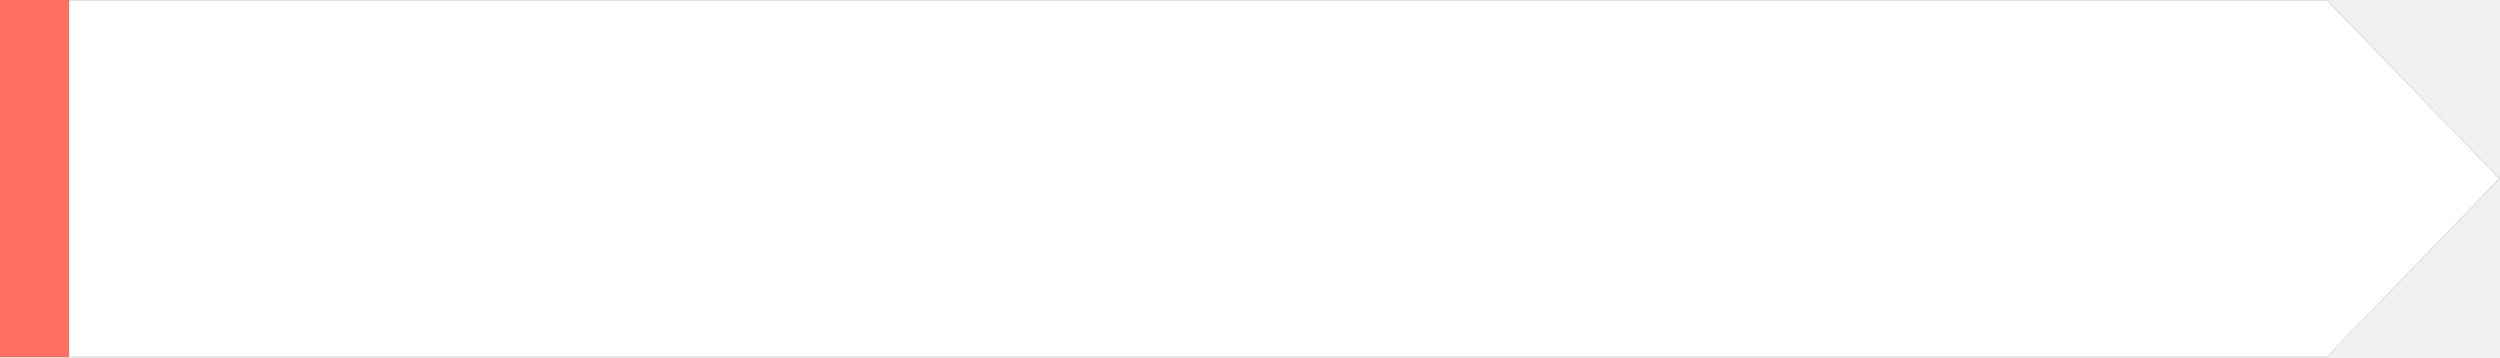
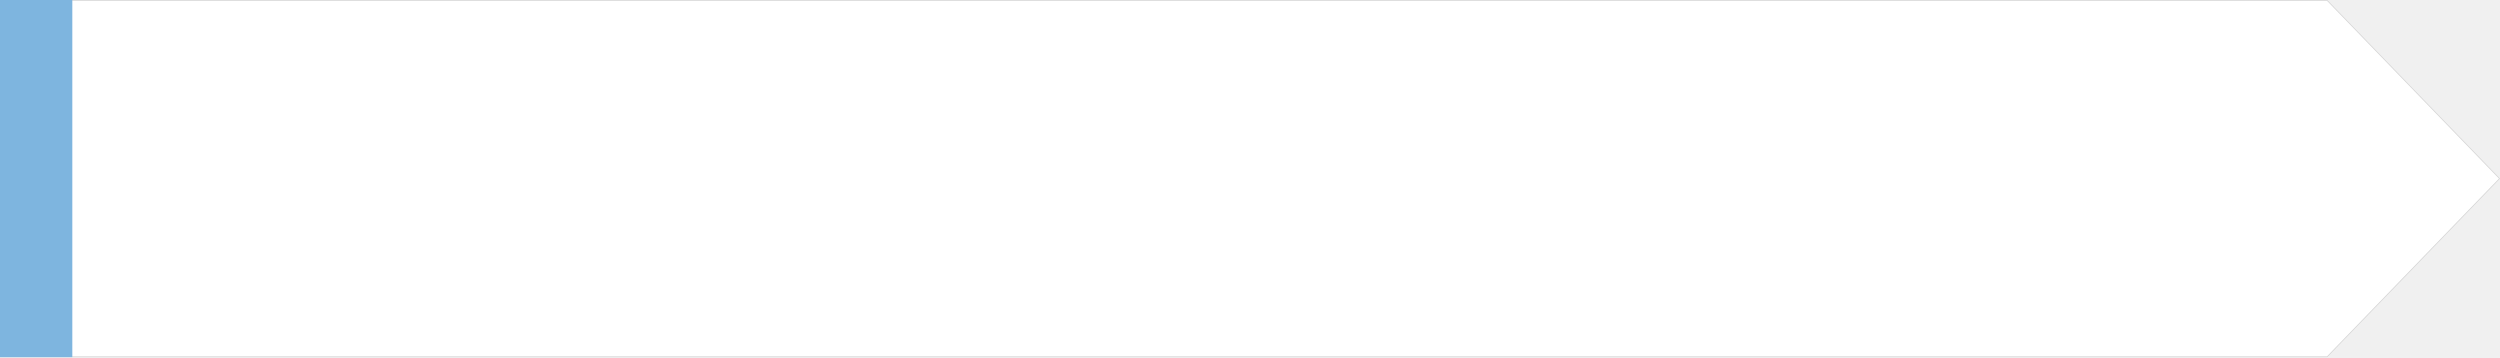
<svg xmlns="http://www.w3.org/2000/svg" width="2800" height="400" viewBox="0 0 2800 400" fill="none">
  <path d="M0.4 0.4H2606.35L2799.44 200L2606.35 399.6H0.4V0.4Z" fill="white" stroke="#D3D3D3" stroke-width="0.8" />
-   <rect width="77.442" height="400" fill="#FF6F61" />
+   <rect width="81" height="400" fill="#7EB5DF" />
</svg>
